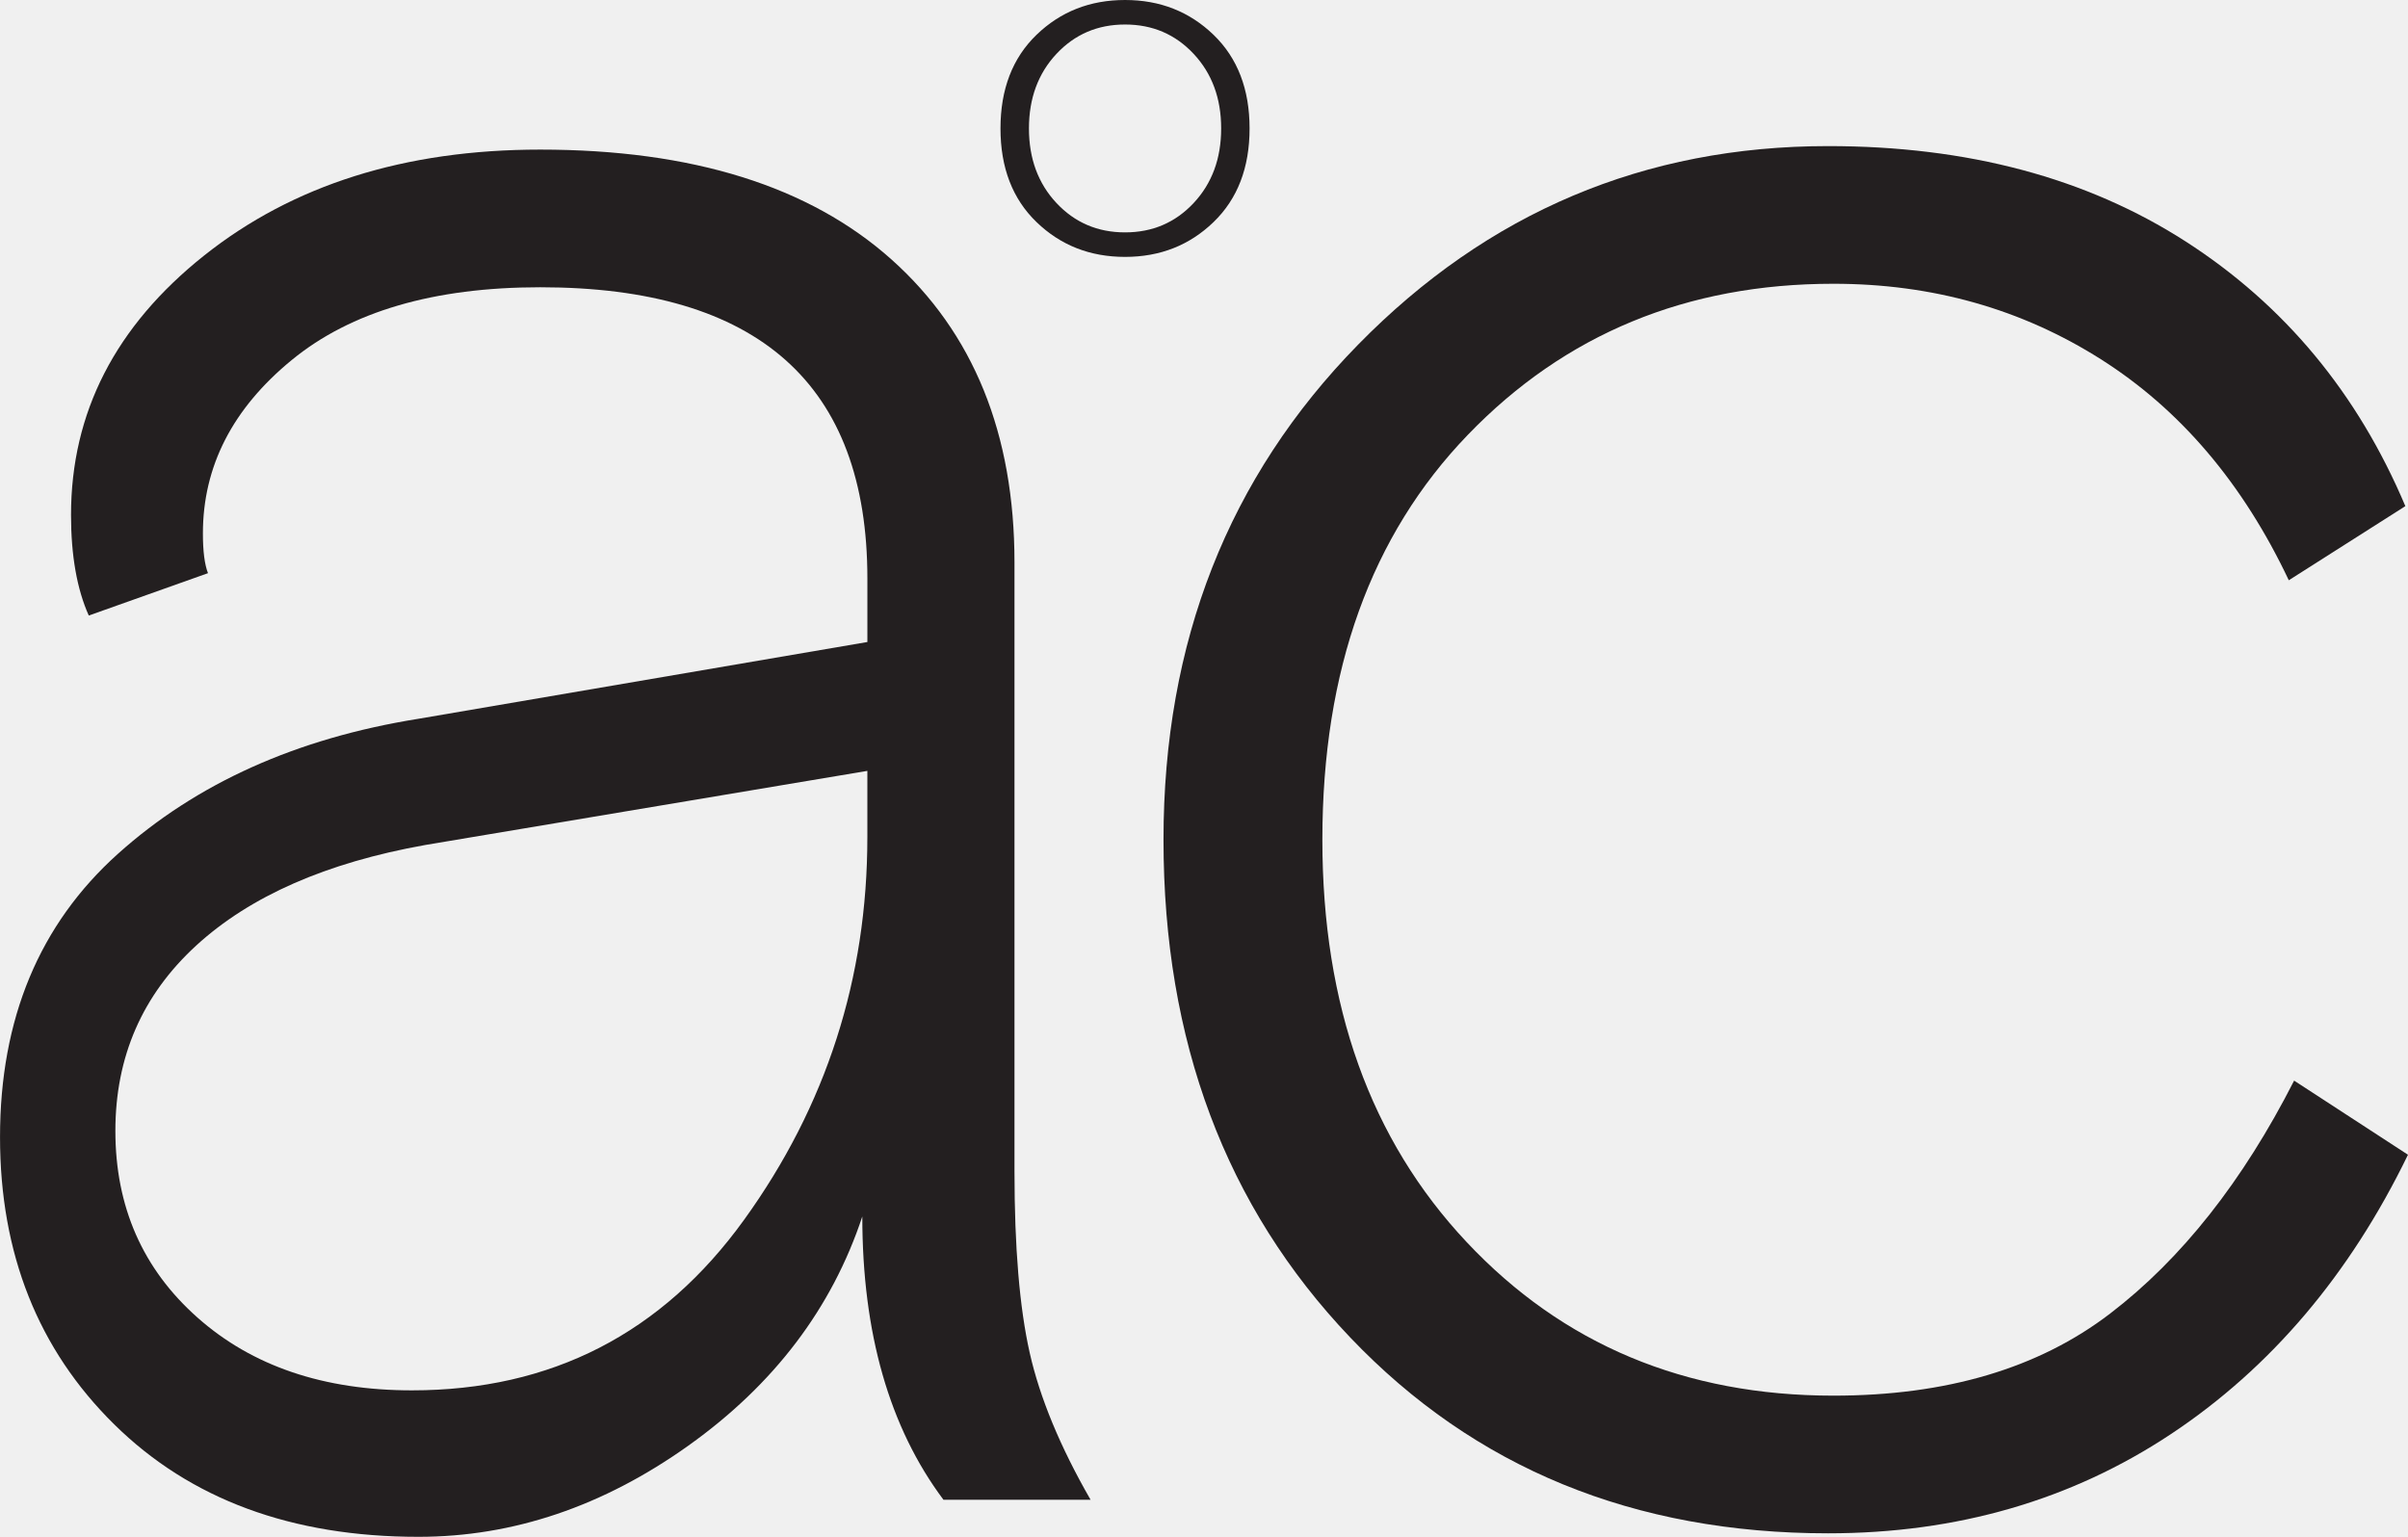
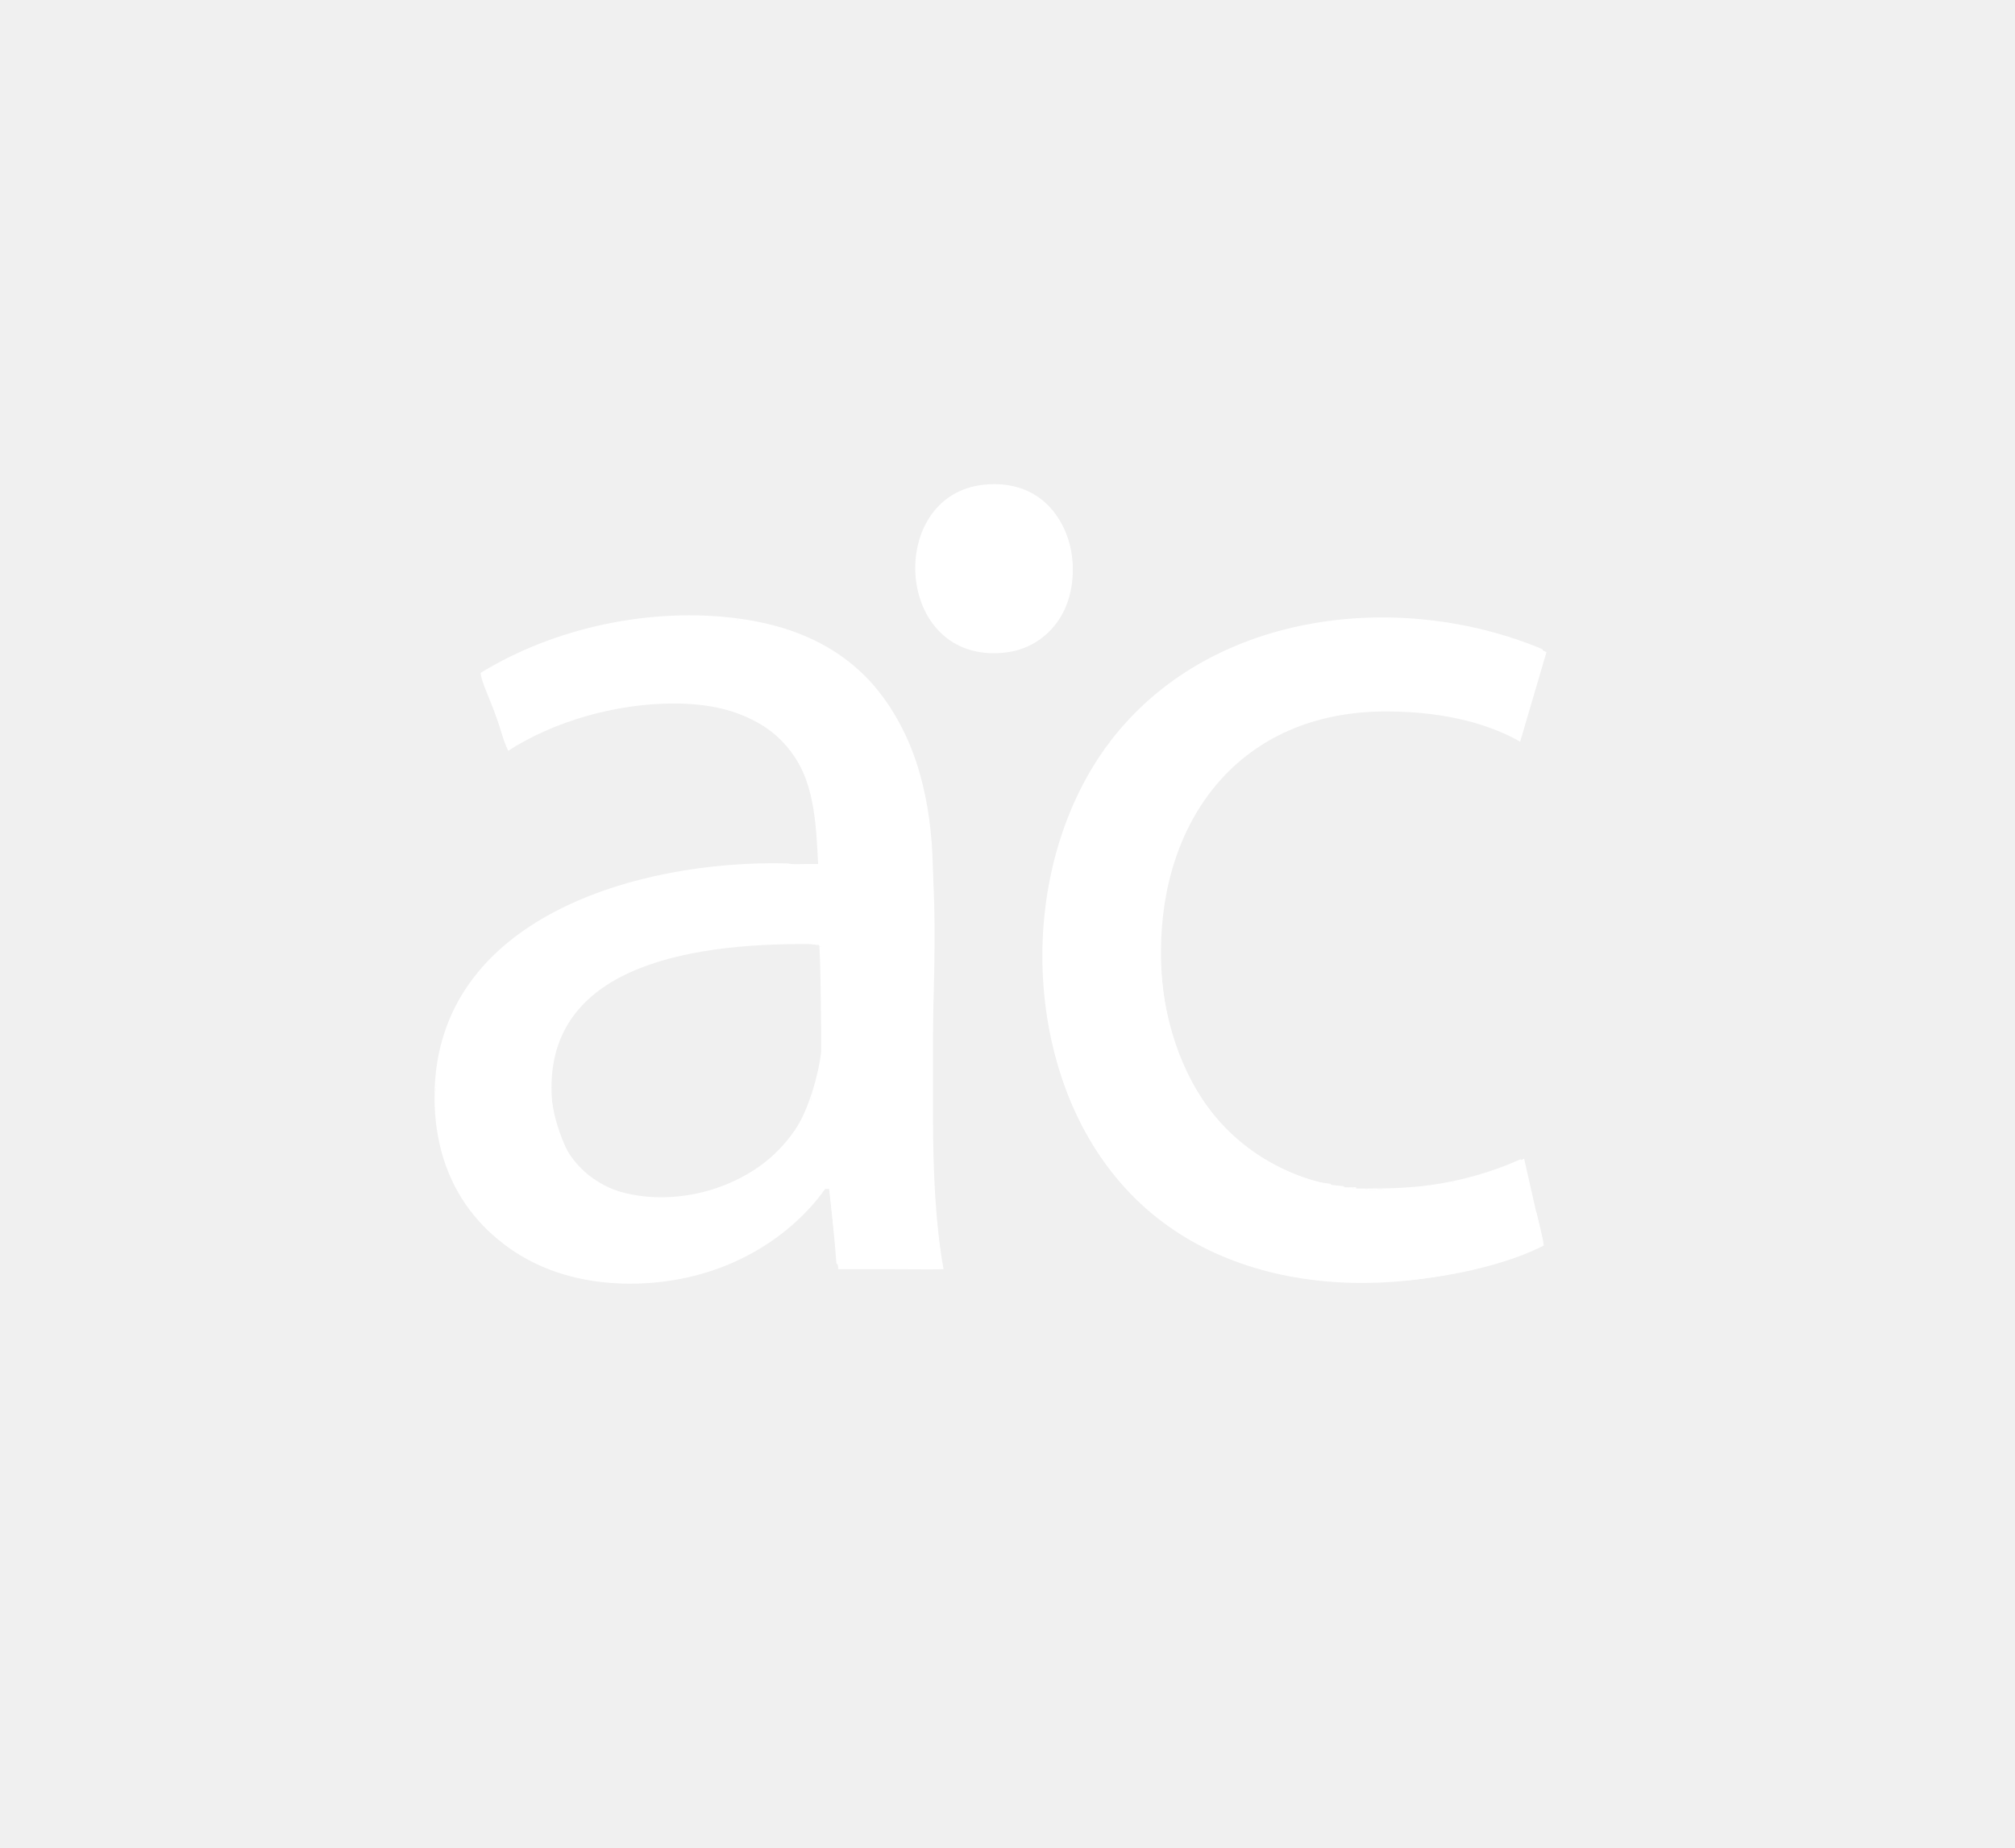
- <svg xmlns="http://www.w3.org/2000/svg" id="Layer_2" data-name="Layer 2" viewBox="0 0 98.218 62.695">
-   <path d="M44.482,61.183h-6c-2.208-2.952-3.31-6.804-3.31-11.556-1.241,3.745-3.604,6.858-7.086,9.342-3.483,2.484-7.156,3.726-11.017,3.726-5.172,0-9.31-1.529-12.413-4.59-3.104-3.059-4.655-6.966-4.655-11.718,0-4.823,1.603-8.676,4.81-11.556,3.207-2.879,7.293-4.715,12.258-5.508l18.31-3.132v-2.592c0-7.919-4.448-11.88-13.344-11.88-4.345,0-7.724.99-10.138,2.97-2.415,1.981-3.621,4.339-3.621,7.074,0,.721.068,1.26.207,1.62l-4.862,1.728c-.483-1.08-.724-2.447-.724-4.104,0-4.175,1.81-7.704,5.431-10.584,3.62-2.879,8.188-4.32,13.707-4.32,6.207,0,10.981,1.495,14.327,4.482,3.344,2.989,5.017,7.111,5.017,12.366v24.84c0,3.097.207,5.562.621,7.398.414,1.836,1.241,3.834,2.483,5.994ZM16.802,56.72c5.687,0,10.206-2.322,13.554-6.966,3.348-4.644,5.022-9.845,5.022-15.606v-2.7l-18.036,3.024c-4.033.72-7.146,2.089-9.342,4.104-2.197,2.017-3.294,4.536-3.294,7.56,0,3.096,1.116,5.634,3.348,7.614,2.231,1.981,5.147,2.97,8.748,2.97Z" style="fill: #231f20;" />
-   <path d="M93.573,44.084l4.644,3.024c-2.377,4.897-5.6,8.694-9.666,11.394-4.068,2.7-8.732,4.05-13.986,4.05-7.921,0-14.418-2.663-19.494-7.992-5.076-5.328-7.614-12.096-7.614-20.304,0-8.062,2.646-14.796,7.938-20.196s11.681-8.1,19.17-8.1c5.688,0,10.547,1.296,14.58,3.888,4.031,2.592,7.019,6.193,8.965,10.8l-4.754,3.024c-1.873-3.958-4.428-6.966-7.668-9.018-3.238-2.052-6.875-3.078-10.906-3.078-5.978,0-10.946,2.052-14.905,6.156-3.96,4.104-5.94,9.612-5.94,16.524,0,6.769,1.961,12.241,5.886,16.416,3.923,4.177,8.91,6.264,14.959,6.264,4.606,0,8.369-1.115,11.285-3.348,2.916-2.231,5.416-5.4,7.506-9.504Z" style="fill: #231f20;" />
-   <path d="M49.498,1.42c.98.947,1.47,2.22,1.47,3.82s-.49,2.873-1.47,3.82c-.98.947-2.183,1.42-3.61,1.42s-2.63-.473-3.61-1.42c-.98-.946-1.47-2.22-1.47-3.82s.49-2.873,1.47-3.82,2.183-1.42,3.61-1.42,2.63.474,3.61,1.42ZM43.089,8.28c.747.8,1.68,1.2,2.8,1.2s2.053-.4,2.8-1.2c.747-.8,1.12-1.813,1.12-3.04s-.373-2.24-1.12-3.04c-.747-.8-1.68-1.2-2.8-1.2s-2.053.4-2.8,1.2c-.747.8-1.12,1.813-1.12,3.04s.373,2.24,1.12,3.04Z" style="fill: #231f20;" />
+ <svg xmlns="http://www.w3.org/2000/svg" width="181" height="166" viewBox="0 0 181 166" fill="none">
+   <g clip-path="url(#clip0_2975_1761)">
+     <path d="M83.808 78.917C83.808 67.451 79.555 55.52 62.066 55.52C54.859 55.52 48.003 57.526 43.273 60.6L45.641 67.451C49.658 64.853 55.21 63.198 60.527 63.198C72.228 63.198 73.527 71.709 73.527 76.434V77.618C51.429 77.497 39.141 85.061 39.141 98.888C39.141 107.159 45.049 115.314 56.63 115.314C64.785 115.314 70.929 111.297 74.119 106.808H74.475L75.302 114.015H84.756C84.044 110.113 83.808 105.268 83.808 100.308L83.808 78.917ZM73.767 94.751C73.767 95.814 73.527 96.998 73.175 98.061C71.52 102.906 66.791 107.635 59.348 107.635C54.031 107.635 49.538 104.441 49.538 97.705C49.538 86.596 62.422 84.589 73.767 84.825V94.751Z" fill="white" />
+     <path d="M124.141 106.925C112.796 106.925 104.285 98.77 104.285 85.534C104.285 73.602 111.377 63.912 124.497 63.912C130.17 63.912 134.067 65.211 136.549 66.626L138.912 58.591C136.078 57.172 130.641 55.637 124.497 55.637C105.825 55.637 93.768 68.401 93.768 86.01C93.768 103.499 104.997 115.2 122.25 115.2C129.934 115.2 135.958 113.31 138.676 111.89L136.905 104.091C133.951 105.39 130.049 106.925 124.141 106.925Z" fill="white" />
+     <path d="M96.366 51.19C96.366 46.817 93.532 43.742 89.394 43.742C85.257 43.742 82.303 46.817 82.303 51.19C82.303 55.443 85.141 58.633 89.274 58.633C93.648 58.633 96.366 55.443 96.366 51.19Z" fill="white" />
+     <path d="M88.425 43.537C98.333 42.56 98.929 57.751 90.176 58.634C80.28 59.633 79.505 44.417 88.425 43.537Z" fill="white" />
+     <path d="M88.534 44.304C90.907 44.191 90.422 47.07 88.644 47.367C85.852 47.834 85.793 44.434 88.534 44.304Z" fill="white" />
+     <path d="M91.598 45.507C93.008 45.381 91.452 47.74 90.723 47.148C90.111 46.651 91.135 45.548 91.598 45.507Z" fill="white" />
+     <path d="M137.819 61.479C137.63 61.505 137.412 61.314 137.272 61.26C126.216 56.491 112.521 58.445 104.452 67.222C95.289 77.19 96.096 95.594 106.367 105.02C114.613 112.587 127.874 113.142 137.709 108.52C137.716 108.549 137.981 108.776 138.038 109.013C138.126 109.385 138.71 111.678 138.639 111.802C126.677 117.096 110.373 116.963 101.061 106.715C91.407 96.091 91.209 77.108 100.186 66.019C109.207 54.876 125.789 53.007 138.53 58.307L138.694 58.58C138.442 59.539 138.048 60.522 137.819 61.479Z" fill="white" />
+     <path d="M137.272 61.26C137.412 61.314 137.63 61.505 137.819 61.479C137.723 61.879 137.713 62.374 137.6 62.791C133.294 60.869 128.207 60.081 123.488 60.275C107.777 60.922 97.692 72.589 99.42 88.281C99.552 89.478 99.788 90.724 100.076 91.891C100.1 91.989 100.16 92.012 100.186 92.11C100.753 94.293 101.53 96.052 102.593 98.018C102.628 98.083 102.651 98.145 102.702 98.237C104.22 100.964 105.478 102.543 107.844 104.582C107.915 104.643 107.973 104.726 108.062 104.8C110.095 106.489 112.11 107.746 114.626 108.629C114.708 108.658 114.87 108.601 114.955 108.629C118.584 109.841 120.653 109.989 124.472 109.942C124.49 109.942 124.48 110.06 124.8 110.051C127.161 109.991 129.502 109.689 131.802 109.176C131.896 109.155 131.98 109.102 132.13 109.067C133.972 108.629 135.747 108.047 137.491 107.316C137.614 107.777 137.643 108.13 137.709 108.41C122.169 115.121 103.278 109.318 99.311 91.618C94.031 68.067 116.059 53.049 137.272 61.26Z" fill="white" />
+     <path d="M137.272 61.26C116.059 53.049 94.031 68.067 99.31 91.618C103.278 109.317 122.169 115.121 137.709 108.41C137.718 108.445 137.701 108.485 137.709 108.52C127.874 113.141 114.613 112.587 106.367 105.019C96.096 95.594 95.289 77.189 104.452 67.222C112.521 58.444 126.216 56.49 137.272 61.26Z" fill="white" />
+     <path d="M106.312 74.825C102.368 83.702 103.889 96.793 111.946 103.05C113.782 104.475 117.108 106.138 119.44 106.332C119.428 106.427 119.467 106.431 119.549 106.441C119.917 106.484 120.273 106.522 120.643 106.55C120.632 106.645 120.67 106.65 120.753 106.66C120.992 106.688 121.271 106.655 121.518 106.66C121.527 106.829 121.721 106.766 121.847 106.769C122.1 106.775 122.359 106.768 122.612 106.769C123.465 107.194 124.325 106.369 124.582 107.316L124.472 109.942C120.653 109.989 118.584 109.841 114.955 108.629L115.666 106.222L114.626 108.629C112.11 107.746 110.095 106.488 108.062 104.8L110.086 102.612L107.844 104.581C105.478 102.542 104.22 100.964 102.702 98.236L105.875 96.54L102.593 98.017C101.53 96.052 100.753 94.292 100.186 92.11L104.015 90.961L100.076 91.891C99.788 90.723 99.552 89.478 99.42 88.281L99.858 83.522L103.358 83.413L99.967 82.975C100.153 80.431 100.993 74.116 104.179 73.731C105.522 73.569 105.414 74.195 106.312 74.825Z" fill="white" />
+     <path d="M123.488 60.275L123.379 63.667C123.234 63.671 123.085 63.659 122.941 63.667C122.476 59.826 117.482 61.318 116.651 64.214C115.675 61.252 109.5 64.602 111.235 67.004C110.906 66.922 110.768 66.324 110.579 66.675C110.504 68.988 110.128 67.794 109.54 67.715C108.253 67.542 106.722 68.163 105.711 68.918C105.48 69.09 103.822 70.805 103.796 70.942C103.721 71.337 106.572 73.022 107.078 73.294C106.827 73.745 106.522 74.355 106.313 74.826C105.414 74.196 105.523 73.569 104.179 73.732C100.993 74.117 100.153 80.432 99.968 82.976L103.359 83.413L99.858 83.523L99.421 88.282C97.693 72.589 107.777 60.922 123.488 60.275Z" fill="white" />
+     <path d="M122.941 63.667C116.502 64.015 110.232 67.641 107.078 73.294C106.572 73.022 103.721 71.336 103.796 70.942C103.822 70.805 105.48 69.09 105.711 68.918C106.722 68.163 108.253 67.541 109.54 67.714C110.128 67.793 110.504 68.987 110.579 66.675C110.768 66.324 110.906 66.921 111.235 67.003C109.5 64.602 115.675 61.252 116.651 64.213C117.482 61.317 122.476 59.826 122.941 63.667Z" fill="white" />
+     <path d="M137.601 62.791C137.296 63.919 136.962 65.048 136.671 66.182C132.325 64.695 128.043 63.517 123.379 63.666L123.488 60.275C128.208 60.081 133.295 60.868 137.601 62.791Z" fill="white" />
+     <path d="M130.49 106.113C130.473 106.519 130.995 106.731 131.365 106.77C131.361 107.054 131.515 107.886 131.584 108.192C131.381 108.73 130.08 108.364 129.67 108.411C129.562 108.423 128.874 108.829 128.685 108.848C128.282 108.888 128.004 108.807 127.482 108.848C126.557 108.921 125.621 108.972 124.692 108.958C124.679 108.374 124.74 107.899 124.582 107.317C124.326 106.369 123.466 107.194 122.613 106.77C125.421 106.778 127.731 106.687 130.49 106.113Z" fill="white" />
+     <path d="M137.162 105.895C136.649 105.717 137.098 105.285 136.67 105.348C136.152 106.001 134.889 105.973 134.482 106.114C134.063 106.258 133.268 106.905 132.95 106.989C132.616 107.077 132.378 106.521 131.692 107.208C131.616 106.974 131.566 106.728 131.473 106.497C131.315 106.373 131.365 106.678 131.364 106.77C130.993 106.731 130.472 106.52 130.489 106.114C132.502 105.695 134.72 104.996 136.56 104.145L136.834 104.309C136.999 104.797 137.029 105.426 137.162 105.895Z" fill="white" />
+     <path d="M137.163 105.893C137.207 106.048 137.233 106.183 137.273 106.331C135.962 107.544 133.628 107.646 131.912 108.191C131.827 107.871 131.797 107.525 131.693 107.206C132.38 106.52 132.617 107.075 132.951 106.987C133.269 106.904 134.064 106.256 134.483 106.112C134.89 105.972 136.153 105.999 136.671 105.346C137.1 105.283 136.65 105.715 137.163 105.893Z" fill="white" />
+     <path d="M137.491 107.317C135.748 108.048 133.972 108.629 132.131 109.067C132.197 108.74 131.988 108.477 131.912 108.192C133.628 107.648 135.962 107.545 137.273 106.332C137.363 106.669 137.411 107.018 137.491 107.317Z" fill="white" />
+     <path d="M119.549 106.441C119.467 106.432 119.428 106.427 119.44 106.332C119.523 106.339 119.56 106.348 119.549 106.441Z" fill="white" />
+     <path d="M120.754 106.66C120.672 106.651 120.633 106.646 120.645 106.551C120.728 106.557 120.765 106.567 120.754 106.66Z" fill="white" />
+     <path d="M121.848 106.769C121.722 106.766 121.528 106.829 121.52 106.66C121.645 106.662 121.839 106.6 121.848 106.769Z" fill="white" />
+     <path d="M100.186 92.11C100.16 92.012 100.1 91.988 100.076 91.891L104.014 90.961L100.186 92.11Z" fill="white" />
+     <path d="M102.703 98.237C102.652 98.146 102.629 98.083 102.594 98.018L105.876 96.541L102.703 98.237Z" fill="white" />
+     <path d="M108.063 104.799C107.973 104.725 107.915 104.642 107.844 104.581L110.086 102.611L108.063 104.799Z" fill="white" />
+     <path d="M114.955 108.629C114.871 108.601 114.709 108.658 114.627 108.629L115.666 106.223L114.955 108.629Z" fill="white" />
+     <path d="M124.691 108.957C124.7 109.334 124.657 109.688 124.801 110.051C124.481 110.06 124.49 109.942 124.473 109.942L124.582 107.316C124.74 107.899 124.678 108.374 124.691 108.957Z" fill="white" />
+     <path d="M131.802 109.176C129.503 109.689 127.162 109.991 124.801 110.051C124.657 109.688 124.7 109.334 124.691 108.957C125.62 108.972 126.556 108.921 127.481 108.848C128.004 108.807 128.282 108.888 128.685 108.848C128.873 108.829 129.562 108.422 129.669 108.41C130.079 108.363 131.381 108.729 131.584 108.191C131.646 108.467 131.941 108.763 131.802 109.176Z" fill="white" />
+     <path d="M131.692 107.207C131.796 107.526 131.826 107.872 131.911 108.191C131.987 108.477 132.196 108.74 132.13 109.067C131.98 109.102 131.896 109.155 131.801 109.176C131.94 108.763 131.645 108.467 131.583 108.191C131.513 107.885 131.359 107.054 131.364 106.769C131.365 106.677 131.315 106.372 131.473 106.496C131.566 106.727 131.616 106.973 131.692 107.207Z" fill="white" />
+     <path d="M66.382 55.571C66.007 55.808 66.333 55.809 66.546 55.899C67.071 56.123 67.605 56.333 68.132 56.556C67.908 56.632 67.858 56.751 68.077 56.884C73.781 60.328 76.225 61.736 78.306 68.59C78.037 68.742 78.016 68.606 78.032 68.918C78.069 69.632 78.616 70.995 78.743 71.817C80.506 83.206 77.686 95.924 79.291 107.59C79.318 107.792 79.359 108.431 79.728 108.301C79.767 109.016 79.912 109.734 79.947 110.435C79.949 110.476 79.594 110.639 79.619 111.2C79.622 111.284 79.834 111.226 79.838 111.31C79.871 112.052 79.899 112.646 80.056 113.498L76.337 113.443C74.634 104.091 74.543 94.525 73.821 85.054L73.602 84.999C73.606 84.838 73.475 84.908 73.383 84.89C73.664 84.693 73.576 84.69 73.602 84.398C73.782 82.398 73.602 79.718 73.493 77.67C73.293 73.943 73.192 69.933 70.648 66.949C64.764 58.999 52.235 58.68 44.392 63.886C44.196 63.336 43.081 60.824 43.189 60.44C49.861 56.338 58.577 54.516 66.382 55.571Z" fill="white" />
+     <path d="M81.696 67.059C85.459 76.932 83.287 92.199 83.665 102.996C83.793 106.65 84.166 110.317 84.65 113.936C84.594 114.09 81.745 113.997 81.368 113.991C80.121 105.776 79.848 97.561 79.946 89.266C80.012 83.655 80.726 77.79 79.946 72.2C80.709 71.978 81.636 72.198 82.353 71.763C82.598 71.614 82.733 71.445 82.79 71.161H82.572L81.696 67.059Z" fill="white" />
+     <path d="M81.698 67.057L82.573 71.16H82.792C82.735 71.443 82.6 71.612 82.355 71.761C81.717 71.204 80.587 71.765 79.838 71.761C79.502 69.627 78.878 67.487 77.979 65.526C78.634 65.541 79.192 65.034 79.62 64.596C79.142 64.261 78.285 65.108 77.979 65.416C75.8 60.767 72.725 58.501 68.133 56.555C67.606 56.332 67.072 56.122 66.546 55.898C66.334 55.808 66.007 55.807 66.382 55.57C73.634 56.55 79.057 60.125 81.698 67.057Z" fill="white" />
+     <path d="M67.585 64.651C60.984 61.34 51.731 63.701 45.651 67.276C45.395 67.226 44.853 65.102 44.721 64.76C51.748 60.481 60.02 60.095 67.202 64.213C67.38 64.315 67.621 64.396 67.585 64.651Z" fill="white" />
+     <path d="M70.648 66.95C69.799 65.954 68.749 65.236 67.585 64.652C67.621 64.397 67.38 64.317 67.202 64.215C60.02 60.096 51.748 60.483 44.721 64.761C44.605 64.461 44.502 64.192 44.393 63.886C52.235 58.681 64.765 58.999 70.648 66.95Z" fill="white" />
+     <path d="M79.946 89.266C79.848 97.56 80.121 105.775 81.368 113.99C79.831 113.962 77.965 113.914 76.445 113.771L76.336 113.443L80.055 113.497C79.898 112.646 79.87 112.051 79.837 111.309C79.833 111.226 79.621 111.284 79.618 111.2C79.593 110.638 79.948 110.476 79.946 110.434C79.912 109.733 79.766 109.016 79.727 108.301C79.374 101.785 79.359 95.781 79.399 89.266H79.946Z" fill="white" />
+     <path d="M76.337 113.444L76.446 113.772C75.999 113.73 75.496 113.863 75.133 113.498C74.963 111.07 74.659 108.644 74.477 106.223C74.175 102.207 73.975 98.105 73.82 94.08C73.704 91.055 73.764 88.022 73.602 85L73.82 85.055C74.543 94.526 74.634 104.091 76.337 113.444Z" fill="white" />
+     <path d="M77.978 65.418C77.992 65.448 77.964 65.497 77.978 65.527C78.877 67.489 79.501 69.629 79.837 71.763C79.864 71.931 79.941 72.161 79.947 72.201C80.727 77.79 80.013 83.656 79.947 89.267H79.4C79.442 82.249 80.38 75.424 78.306 68.59C76.225 61.736 73.781 60.328 68.077 56.885C67.857 56.752 67.907 56.632 68.132 56.557C72.724 58.503 75.799 60.769 77.978 65.418Z" fill="white" />
+     <path d="M79.399 89.266C79.359 95.781 79.374 101.786 79.727 108.302C79.358 108.432 79.317 107.792 79.29 107.59C77.685 95.925 80.505 83.206 78.743 71.817C78.615 70.996 78.068 69.632 78.031 68.918C78.015 68.606 78.036 68.742 78.305 68.59C80.379 75.424 79.442 82.248 79.399 89.266Z" fill="white" />
+     <path d="M82.354 71.762C81.637 72.197 80.71 71.978 79.947 72.2C79.942 72.16 79.865 71.931 79.838 71.762C80.586 71.766 81.717 71.205 82.354 71.762Z" fill="white" />
+     <path d="M77.979 65.526C77.965 65.496 77.993 65.447 77.979 65.417C78.285 65.109 79.142 64.262 79.62 64.597C79.192 65.034 78.634 65.542 77.979 65.526Z" fill="white" />
+     <path d="M70.648 77.889C70.365 79.497 70.118 81.196 69.882 82.812C64.72 82.854 59.237 83.539 54.457 85.547C46.541 87.982 40.686 95.925 44.064 104.308C47.686 113.298 58.973 114.586 66.436 109.505C67.448 108.816 71.322 105.318 71.085 104.144C71.003 103.735 70.984 104.153 70.867 103.925C71.079 103.656 71.334 103.332 71.523 103.05C72.004 102.999 71.647 103.675 71.96 103.925C71.865 104.305 71.963 104.83 71.851 105.238C71.445 106.727 70.284 108.783 69.882 110.325C69.805 110.622 69.877 110.629 70.101 110.708C58.315 119.794 38.95 115.171 39.032 98.456L39.907 93.806C44.085 81.151 58.978 78.478 70.648 77.889Z" fill="white" />
+     <path d="M73.492 77.671C73.602 79.719 73.782 82.399 73.602 84.399C73.575 84.692 73.663 84.694 73.383 84.891C69.271 84.095 60.36 85.457 56.481 87.189C49.507 90.302 47.774 96.882 51.065 103.598C50.266 103.469 49.763 100.372 49.589 100.316L45.705 102.176C42.184 89.162 59.679 82.904 69.773 83.469C69.768 83.505 69.776 83.543 69.773 83.579C69.753 83.757 69.608 84.595 69.718 84.673L73.437 84.563C73.996 83.408 72.242 83.47 71.413 83.469V77.671C72.103 77.698 72.802 77.651 73.492 77.671Z" fill="white" />
+     <path d="M70.647 77.561C70.637 77.667 70.666 77.786 70.647 77.889C58.977 78.478 44.085 81.151 39.907 93.806L39.031 98.456C39.109 82.4 57.391 77.241 70.647 77.561Z" fill="white" />
+     <path d="M74.477 106.223L73.383 107.536C73.128 107.476 73.507 106.838 73.492 106.606C73.403 105.155 72.883 103.348 72.727 101.847C72.707 101.654 72.822 101.289 72.617 101.191C72.925 100.197 72.794 99.141 72.945 98.128C73.373 96.793 73.662 95.473 73.821 94.08C73.975 98.105 74.175 102.206 74.477 106.223Z" fill="white" />
+     <path d="M71.414 77.67V83.468C70.974 83.468 70.283 83.693 69.773 83.578C69.777 83.541 69.768 83.504 69.773 83.468C69.8 83.266 69.851 83.026 69.882 82.812C70.118 81.196 70.366 79.496 70.648 77.889C70.666 77.785 70.637 77.666 70.648 77.561C70.909 77.567 71.198 77.662 71.414 77.67Z" fill="white" />
+     <path d="M73.383 107.536C72.973 108.028 72.627 108.396 72.18 108.849L71.852 105.239C71.963 104.831 71.866 104.306 71.961 103.926C72.121 103.291 72.465 102.462 72.727 101.848C72.883 103.348 73.403 105.155 73.493 106.606C73.507 106.839 73.128 107.476 73.383 107.536Z" fill="white" />
+     <path d="M71.851 105.238L72.179 108.848C71.407 109.631 70.977 110.032 70.1 110.708C69.877 110.629 69.804 110.622 69.882 110.325C70.284 108.783 71.445 106.727 71.851 105.238Z" fill="white" />
+     <path d="M69.883 82.812C69.851 83.027 69.8 83.267 69.773 83.469C59.68 82.904 42.184 89.162 45.706 102.176C46.283 104.312 47.588 106.271 49.206 107.755C49.436 107.966 49.544 108.025 49.753 108.193C56.551 113.64 65.949 110.172 70.867 103.926C70.984 104.154 71.004 103.736 71.086 104.145C65.481 113.364 49.336 115.433 44.612 104.309C41.041 95.901 46.99 88.683 54.458 85.547C59.238 83.54 64.72 82.855 69.883 82.812Z" fill="white" />
+     <path d="M71.96 102.285C71.799 102.574 71.725 102.749 71.522 103.051C71.333 103.333 71.078 103.657 70.866 103.926C65.947 110.172 56.55 113.641 49.752 108.193L52.214 105.348C52.378 105.435 52.54 105.498 52.706 105.567C53.266 105.802 53.926 106.43 54.511 106.661C60.278 108.943 67.964 106.727 71.413 101.52C72.039 101.616 71.486 102.535 71.96 102.285Z" fill="white" />
+     <path d="M54.457 85.547C46.989 88.683 41.041 95.901 44.611 104.309C49.335 115.433 65.481 113.363 71.085 104.145C71.322 105.318 67.448 108.816 66.436 109.505C58.973 114.586 47.686 113.298 44.064 104.309C40.686 95.926 46.541 87.983 54.457 85.547Z" fill="white" />
+     <path d="M72.727 101.848C72.465 102.462 72.121 103.291 71.961 103.926C71.647 103.676 72.004 103 71.523 103.051C71.726 102.749 71.8 102.574 71.961 102.285C72.148 101.951 72.484 101.624 72.617 101.191C72.822 101.289 72.707 101.655 72.727 101.848Z" fill="white" />
+     <path d="M51.066 103.598C51.205 103.882 51.45 104.162 51.613 104.474C51.751 104.738 51.904 104.927 52.05 105.185L49.206 107.756C47.587 106.271 46.283 104.312 45.705 102.176L49.589 100.316C49.763 100.372 50.267 103.469 51.066 103.598Z" fill="white" />
+     <path d="M69.773 83.577C70.283 83.692 70.974 83.467 71.414 83.467C72.242 83.468 73.996 83.406 73.438 84.561L69.718 84.671C69.609 84.593 69.753 83.755 69.773 83.577Z" fill="white" />
+     <path d="M72.618 101.19C72.484 101.623 72.148 101.95 71.961 102.284C71.487 102.533 72.04 101.615 71.414 101.518C72.078 100.516 72.578 99.274 72.946 98.127C72.794 99.14 72.925 100.196 72.618 101.19Z" fill="white" />
+     <path d="M52.706 105.567C52.54 105.497 52.378 105.434 52.214 105.348L49.752 108.192C49.543 108.025 49.435 107.965 49.205 107.755L52.05 105.184C51.903 104.926 51.75 104.737 51.612 104.473L52.706 105.567Z" fill="white" />
+   </g>
+   <defs>
+     <clipPath id="clip0_2975_1761">
+       <rect width="180.298" height="165.622" fill="white" />
+     </clipPath>
+   </defs>
</svg>
